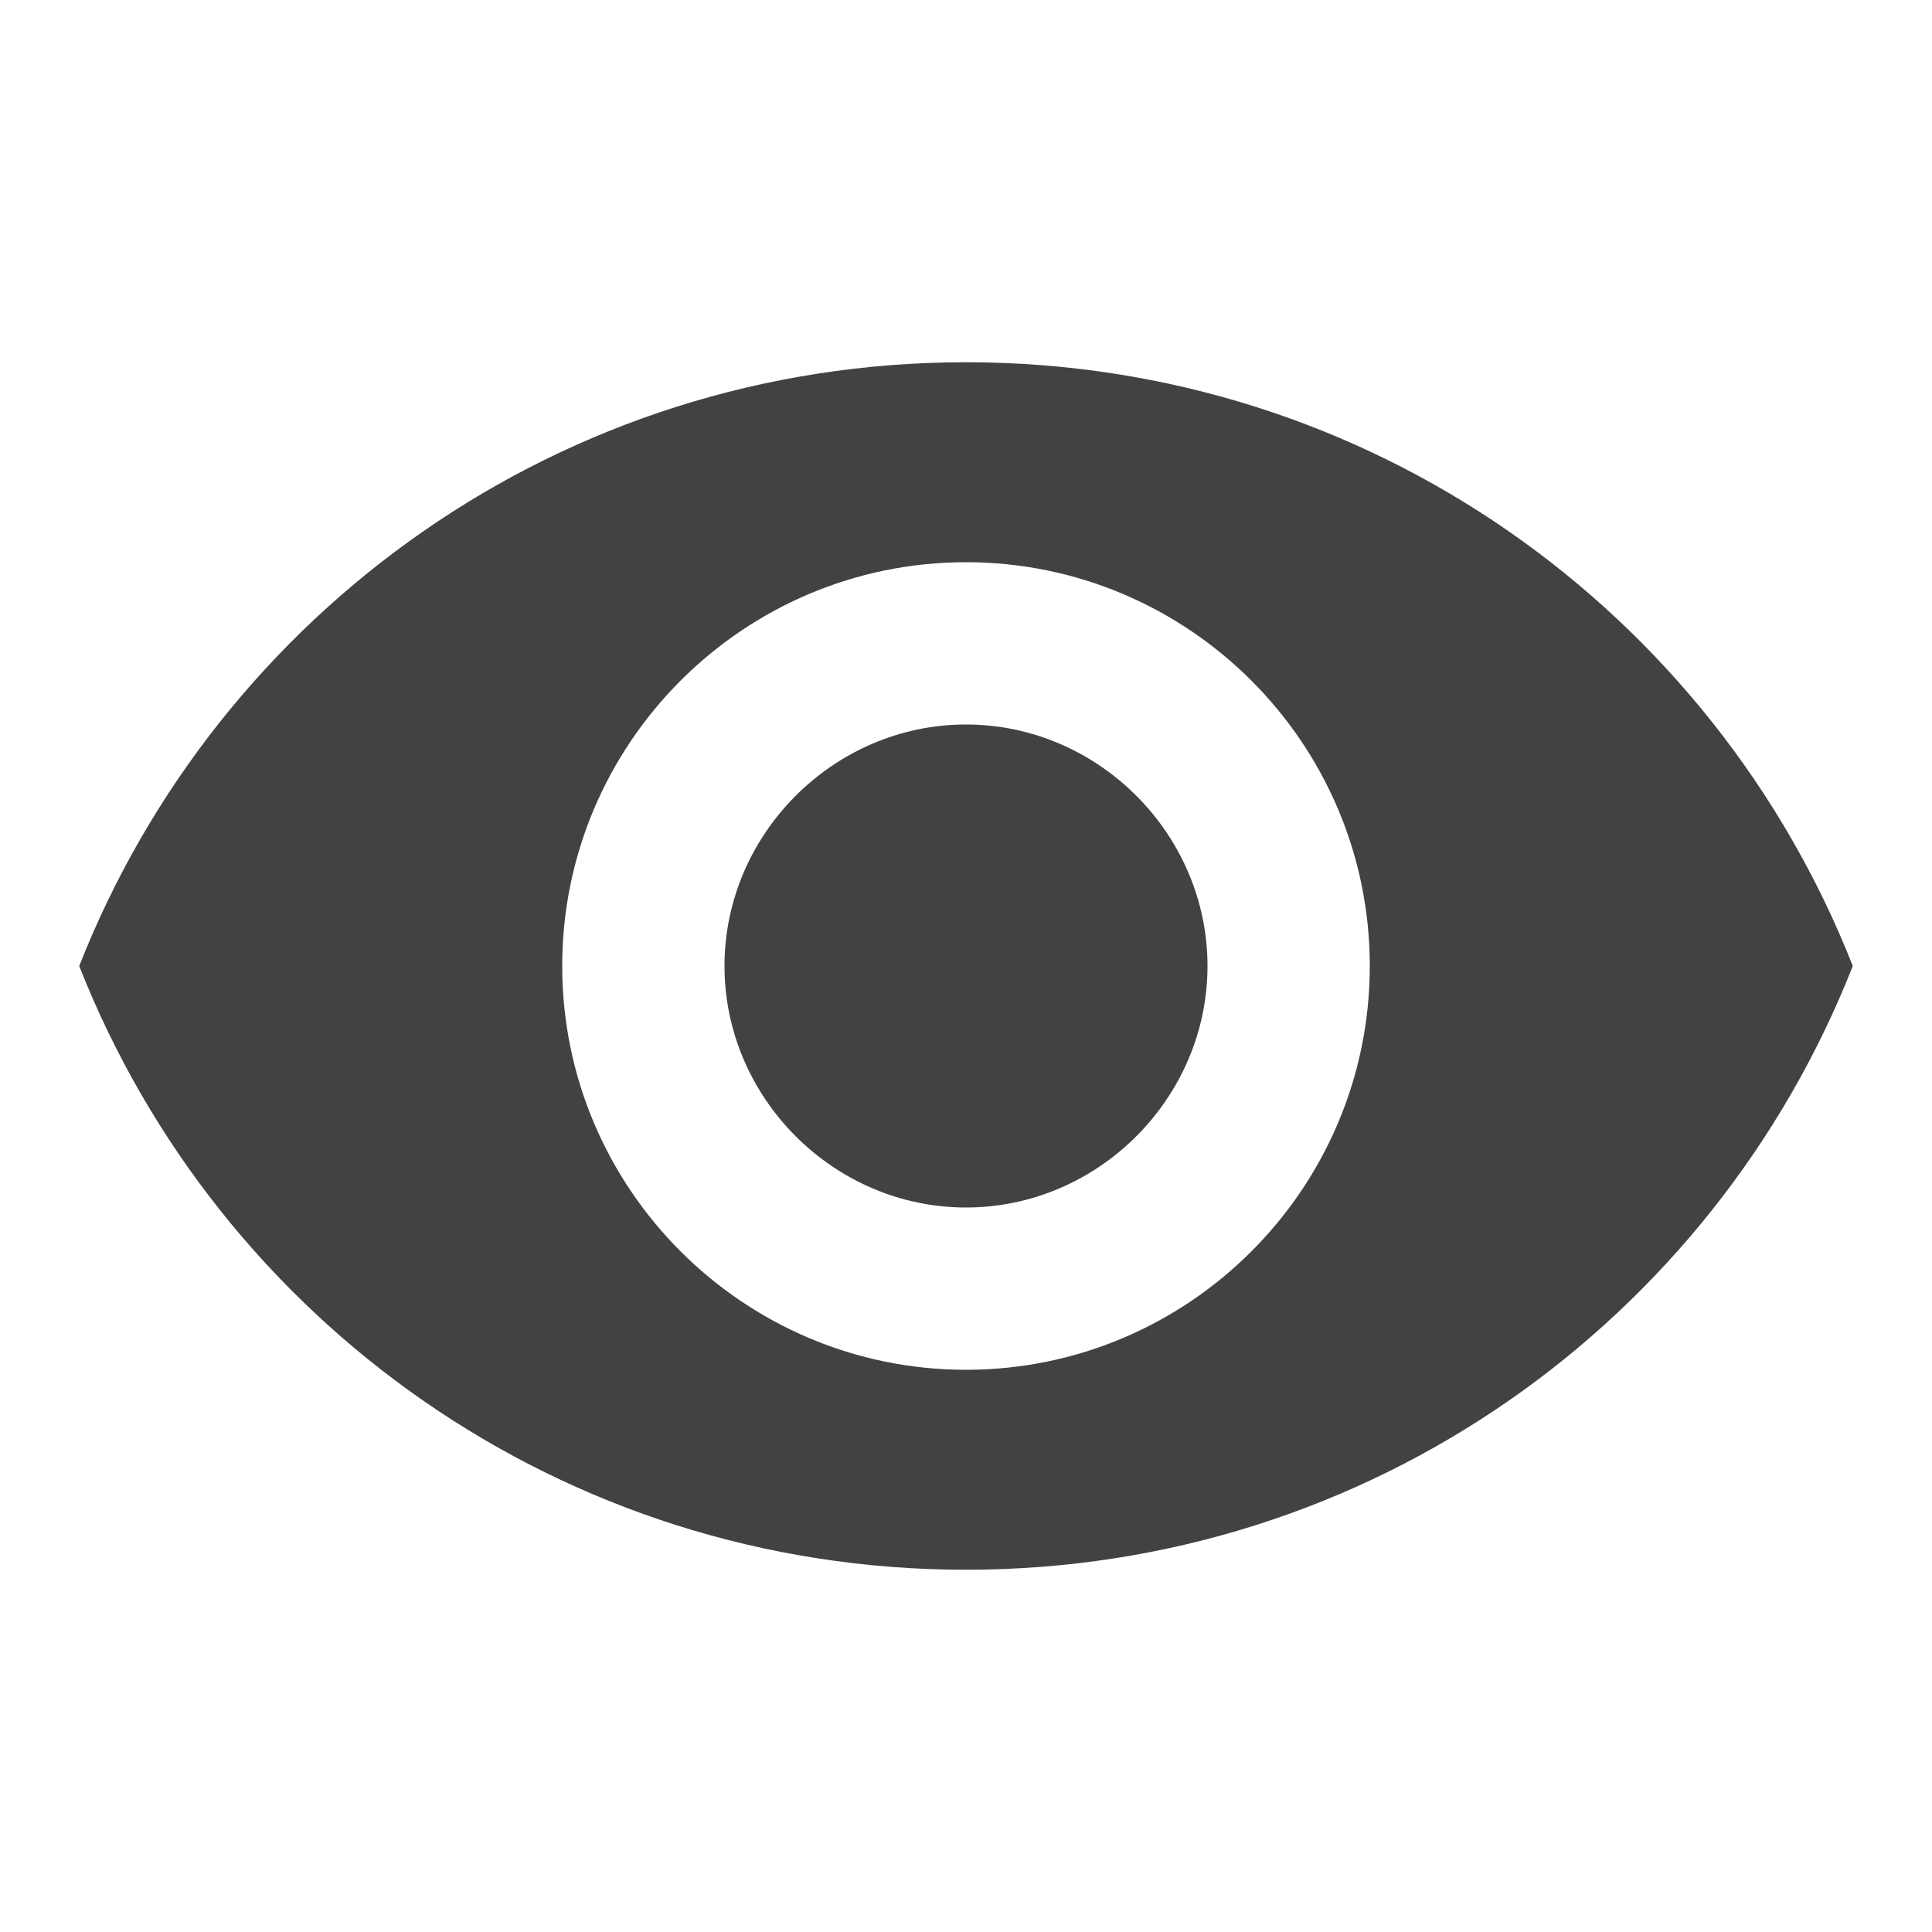
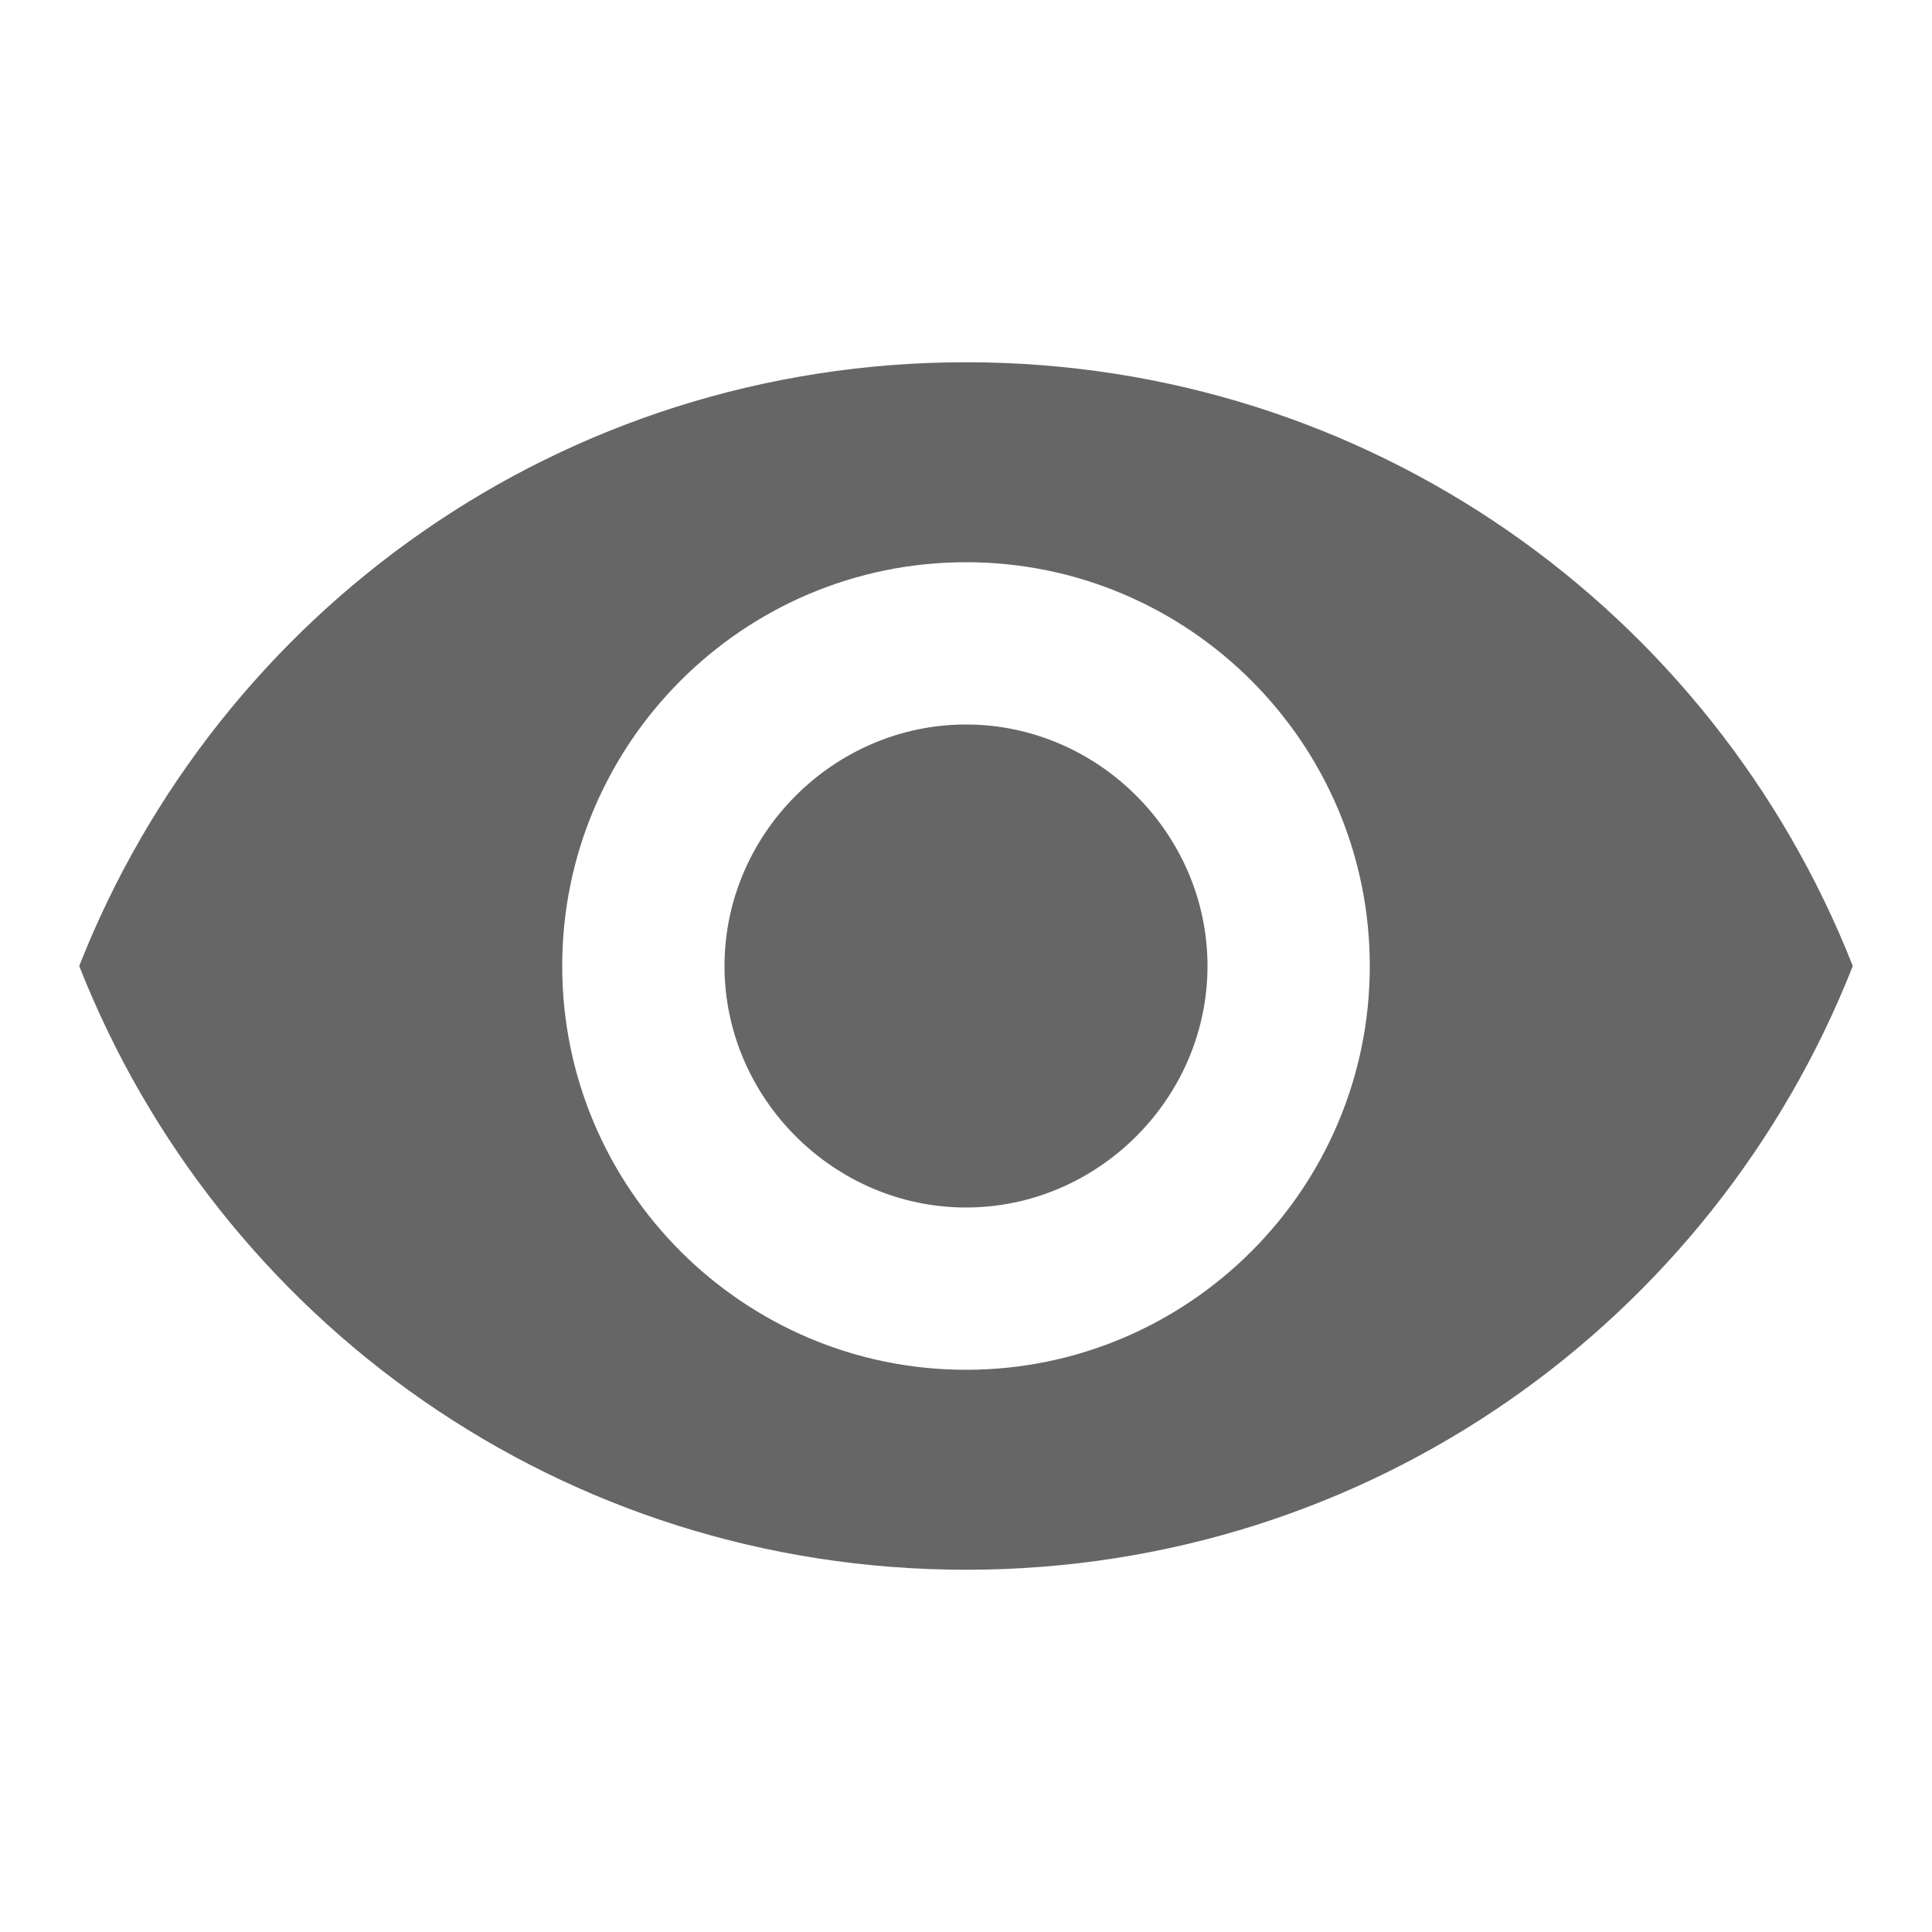
<svg xmlns="http://www.w3.org/2000/svg" version="1.1" width="24" height="24" viewBox="0 0 24 24">
-   <path fill="#424242" d="M12 9c1.641 0 3 1.359 3 3s-1.359 3-3 3-3-1.359-3-3 1.359-3 3-3zM12 17.016c2.766 0 5.016-2.25 5.016-5.016s-2.25-5.016-5.016-5.016-5.016 2.25-5.016 5.016 2.25 5.016 5.016 5.016zM12 4.5c5.016 0 9.281 3.094 11.016 7.5-1.734 4.406-6 7.5-11.016 7.5s-9.281-3.094-11.016-7.5c1.734-4.406 6-7.5 11.016-7.5z" />
+   <path fill="#666666" d="M12 9c1.641 0 3 1.359 3 3s-1.359 3-3 3-3-1.359-3-3 1.359-3 3-3zM12 17.016c2.766 0 5.016-2.25 5.016-5.016s-2.25-5.016-5.016-5.016-5.016 2.25-5.016 5.016 2.25 5.016 5.016 5.016zM12 4.5c5.016 0 9.281 3.094 11.016 7.5-1.734 4.406-6 7.5-11.016 7.5s-9.281-3.094-11.016-7.5c1.734-4.406 6-7.5 11.016-7.5z" />
</svg>
